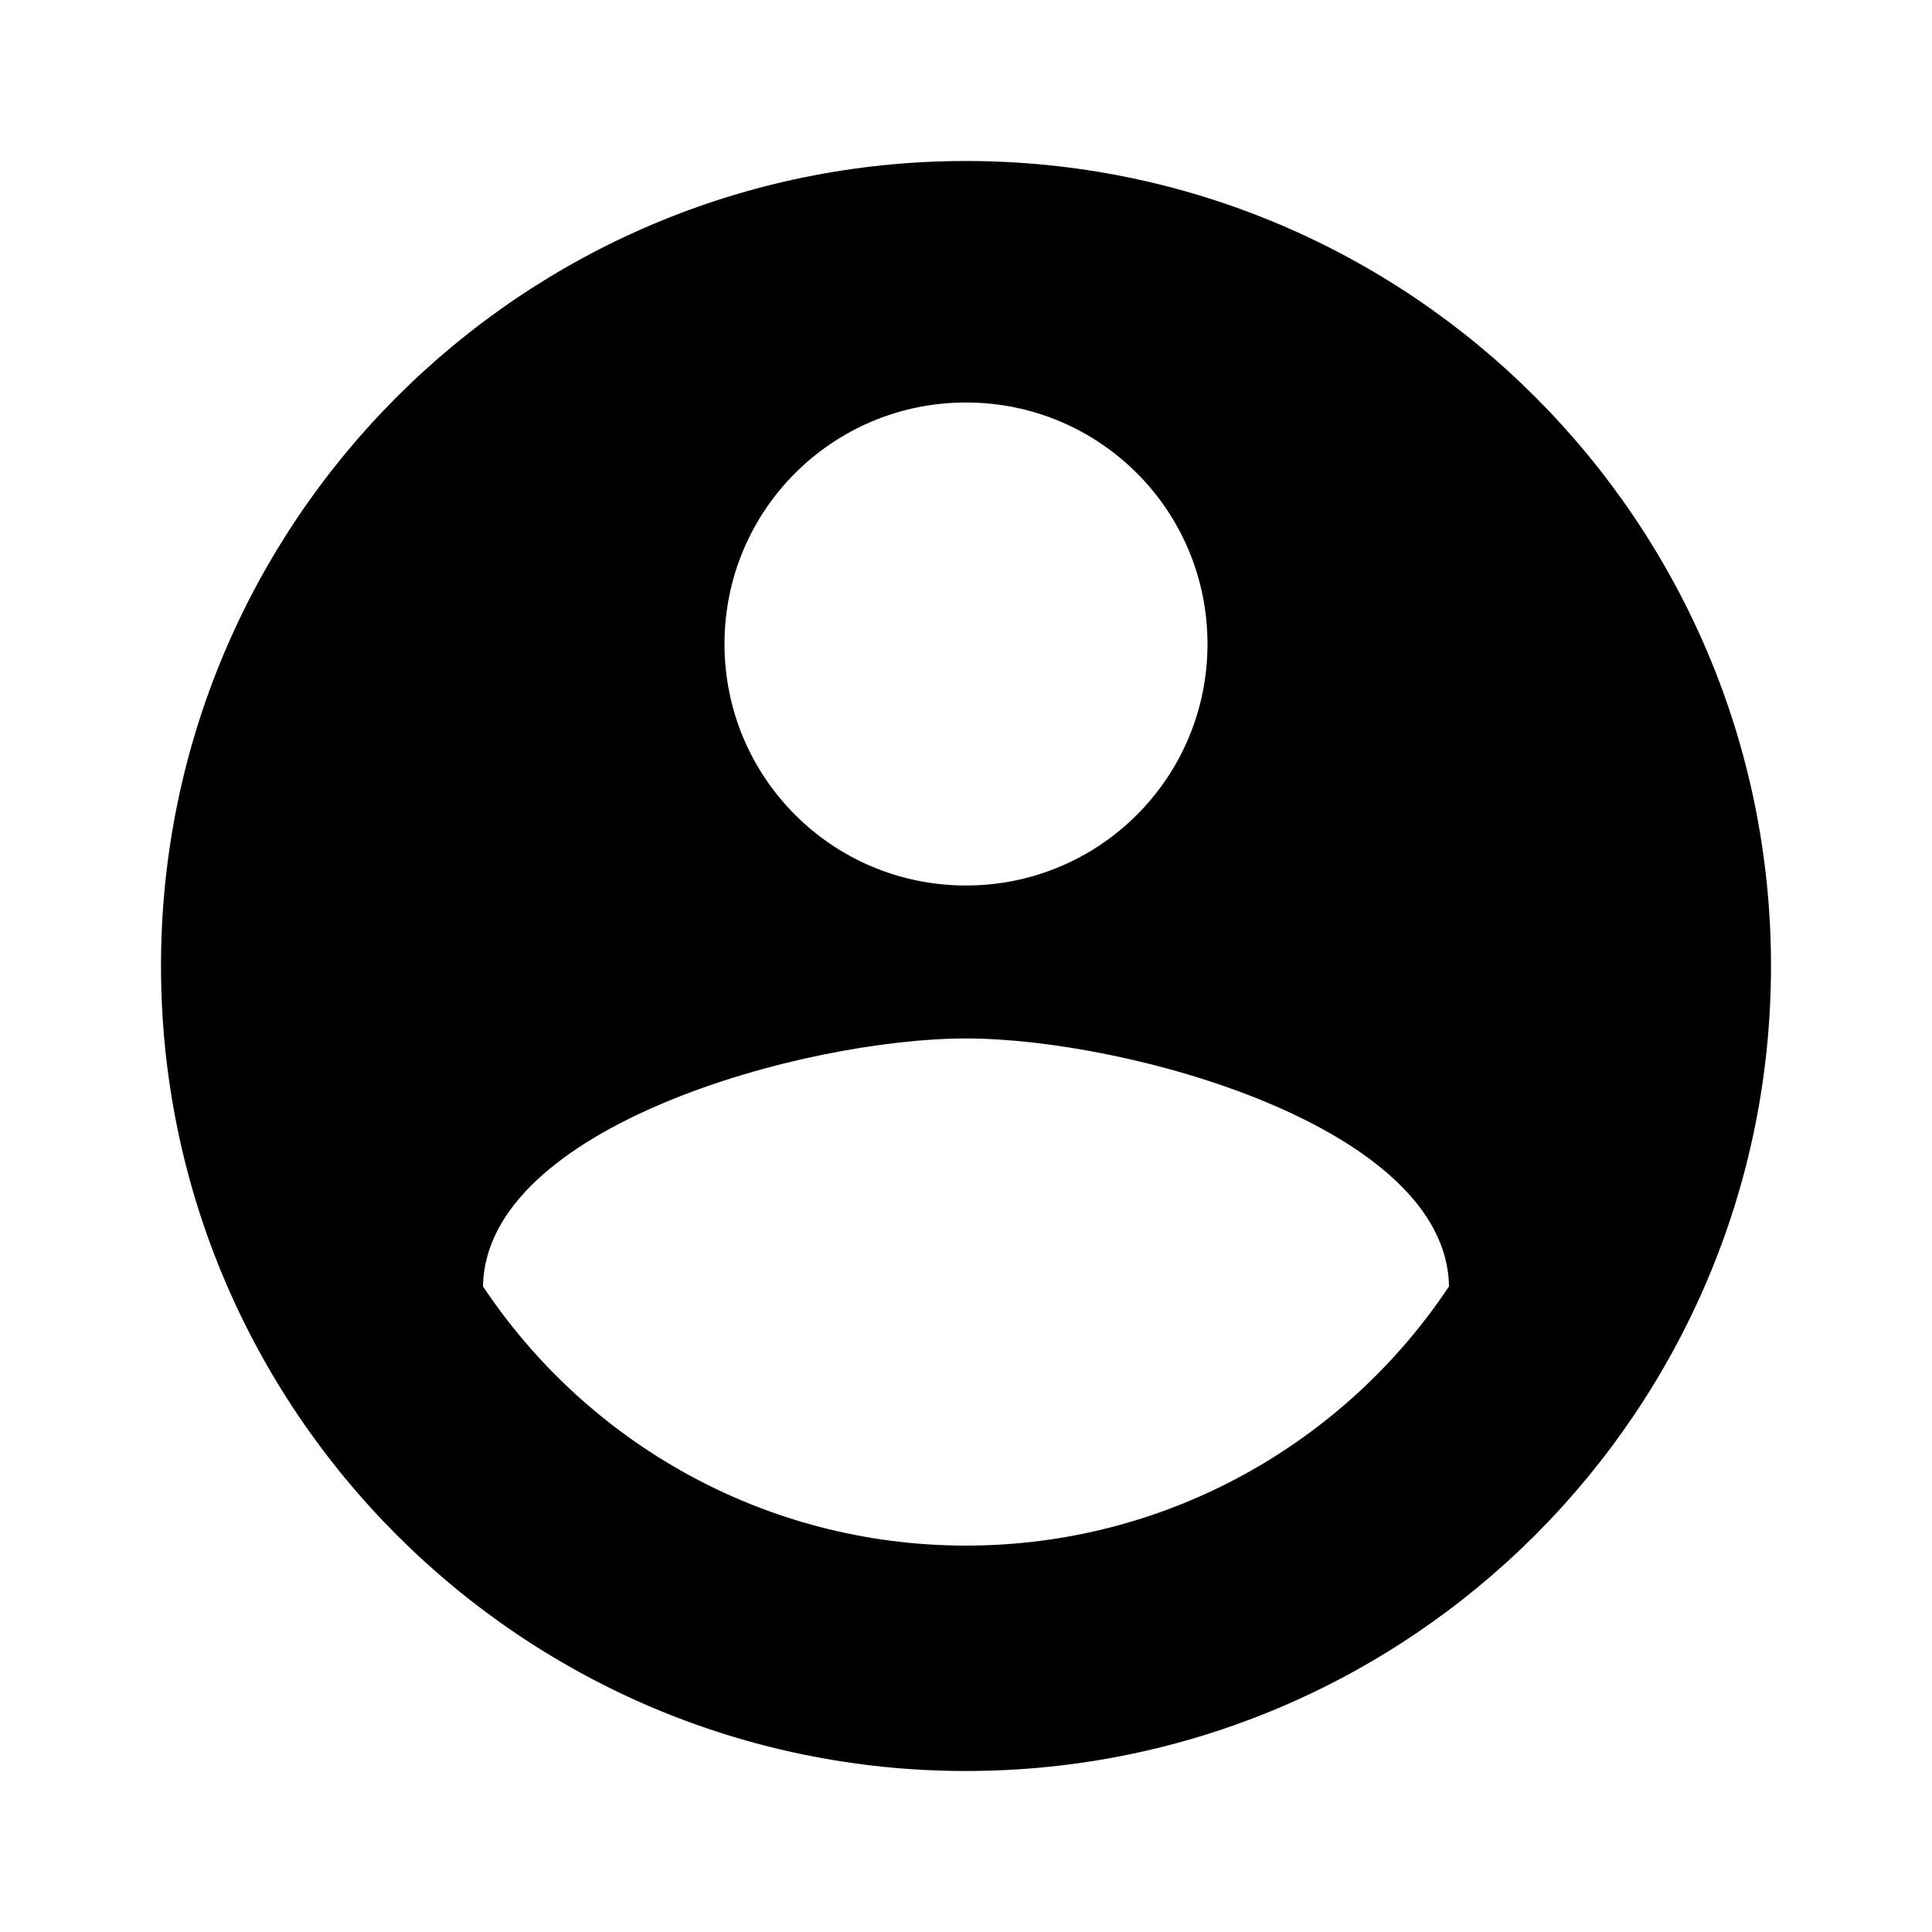
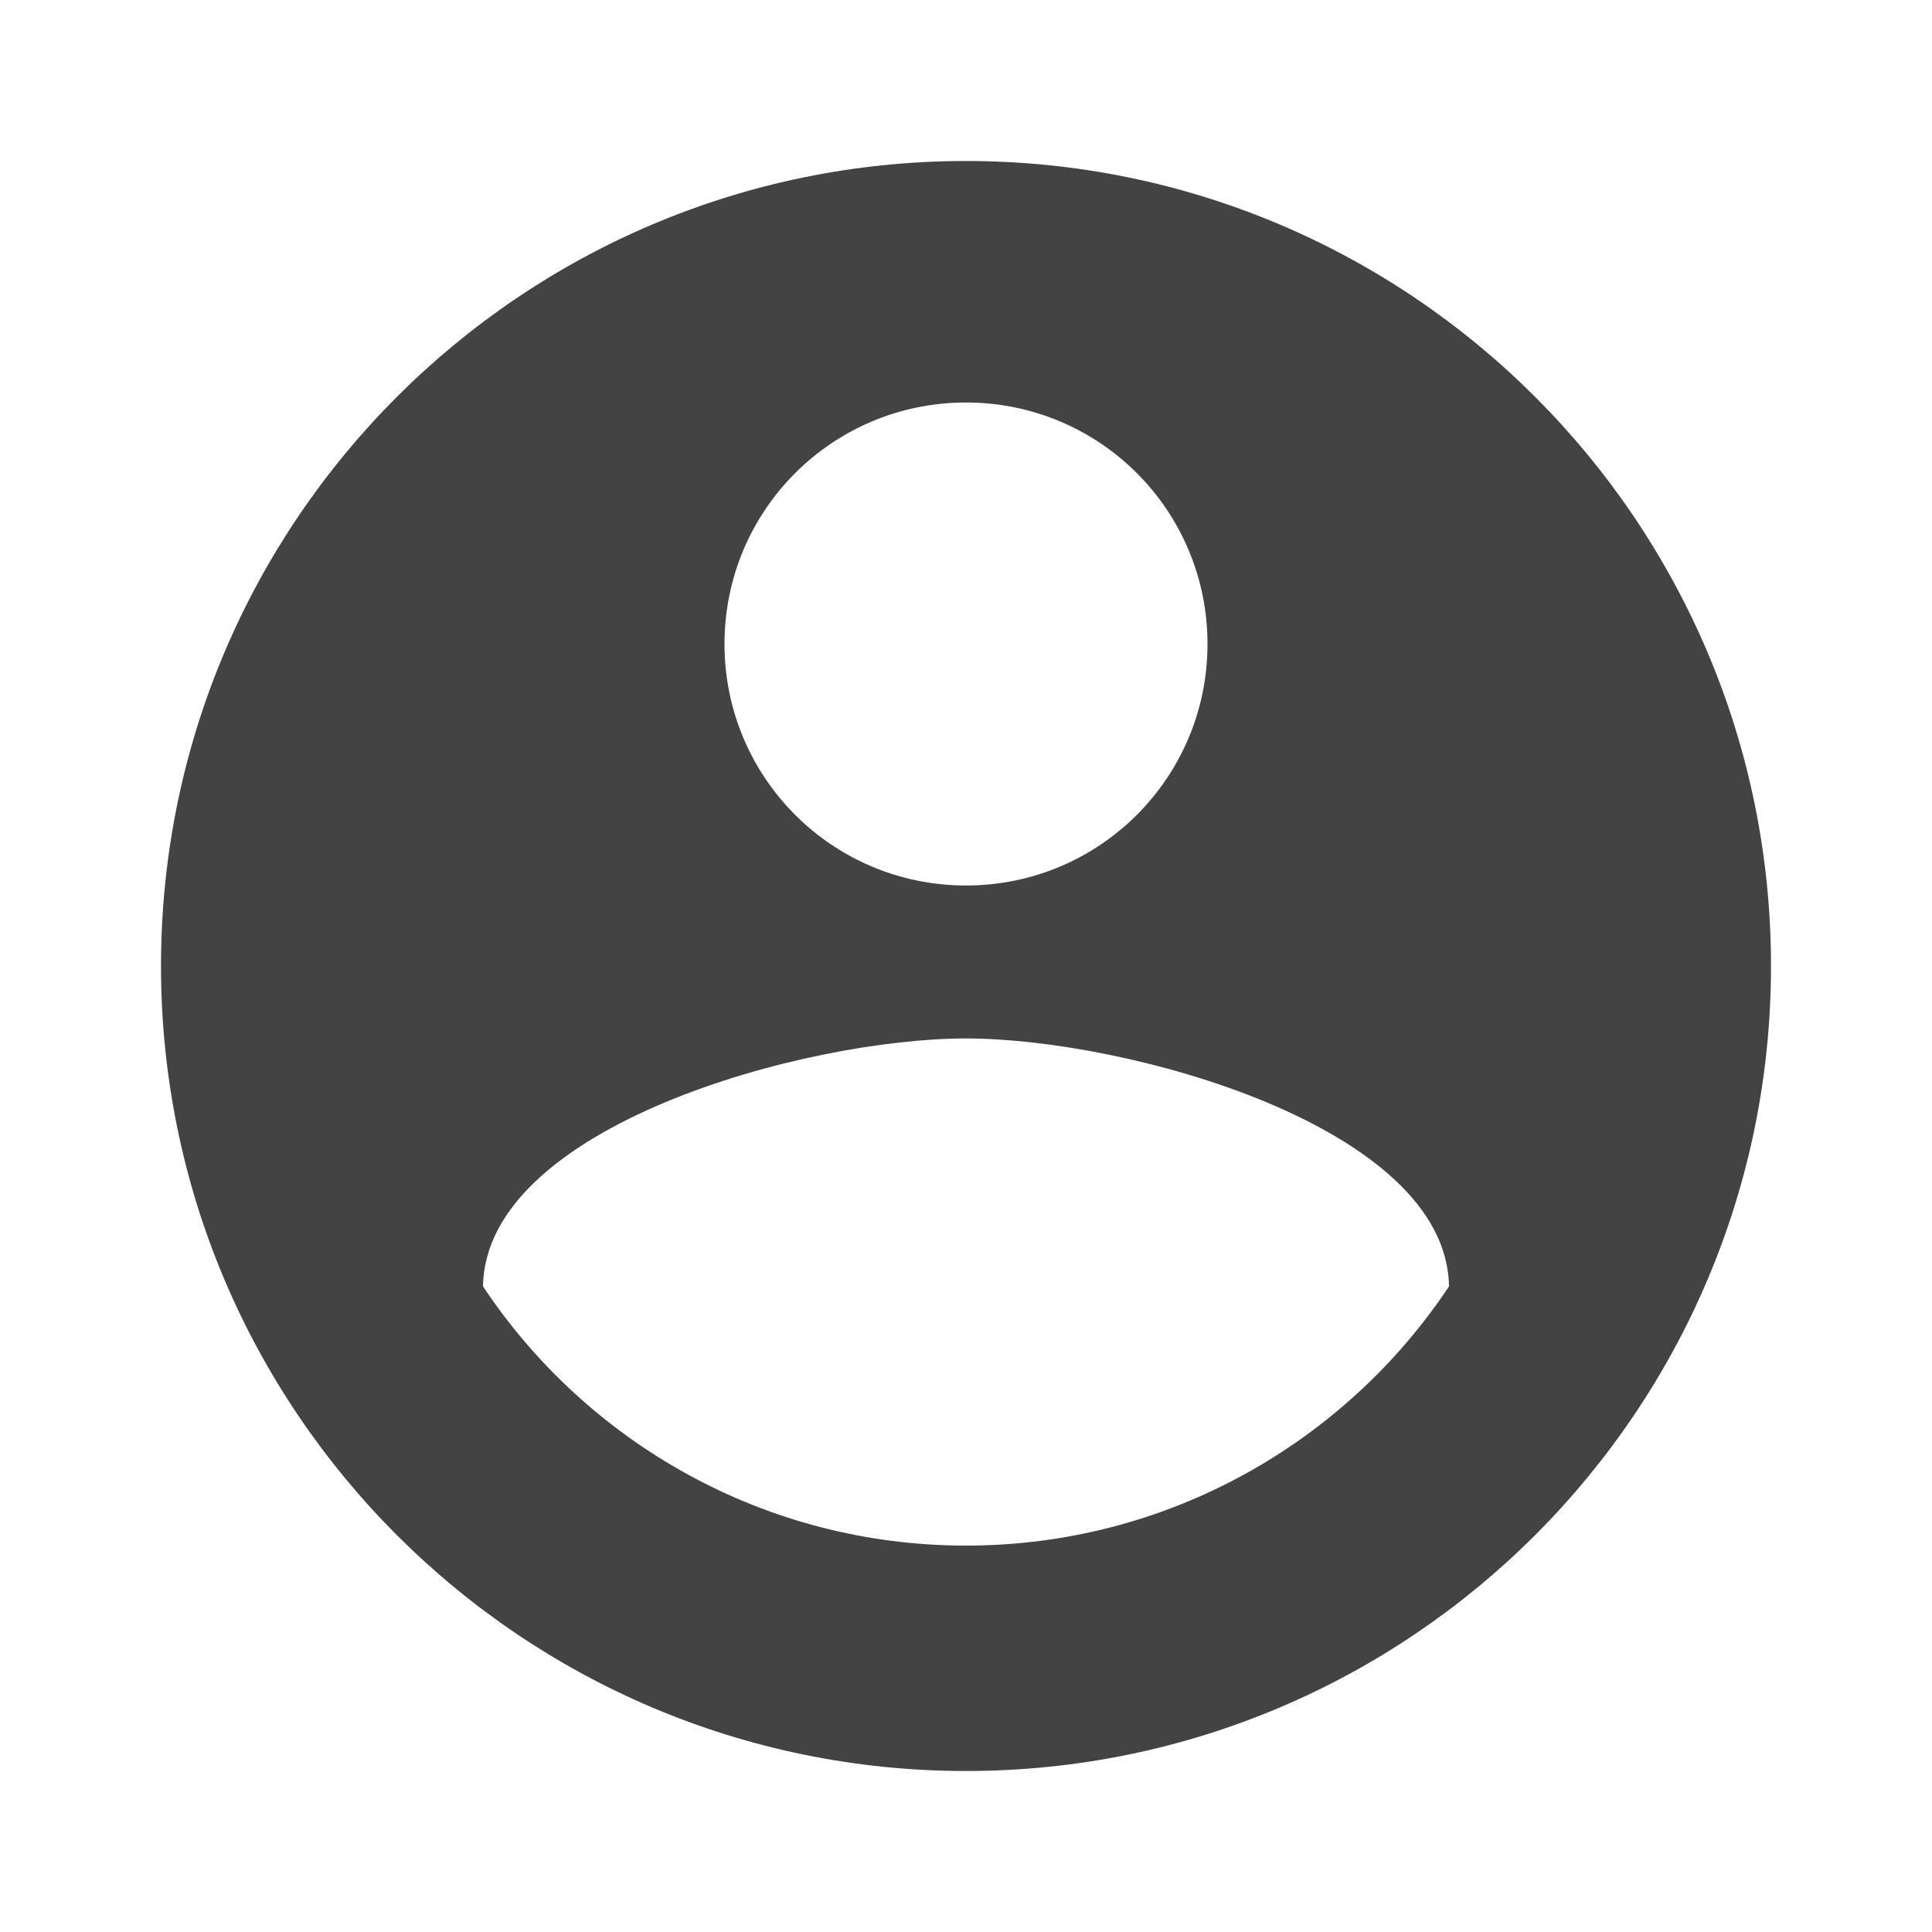
- <svg xmlns="http://www.w3.org/2000/svg" viewBox="0 0 24 24" fill="black" width="18px" height="18px">
+ <svg xmlns="http://www.w3.org/2000/svg" viewBox="0 0 24 24" fill="#434343" width="18px" height="18px">
  <path d="M0 0h24v24H0z" fill="none" />
  <path d="M12 2C6.48 2 2 6.48 2 12s4.48 10 10 10 10-4.48 10-10S17.52 2 12 2zm0 3c1.66 0 3 1.34 3 3s-1.34 3-3 3-3-1.34-3-3 1.34-3 3-3zm0 14.2c-2.5 0-4.71-1.28-6-3.22.03-1.99 4-3.08 6-3.08 1.99 0 5.97 1.09 6 3.08-1.29 1.94-3.5 3.22-6 3.22z" />
</svg>
